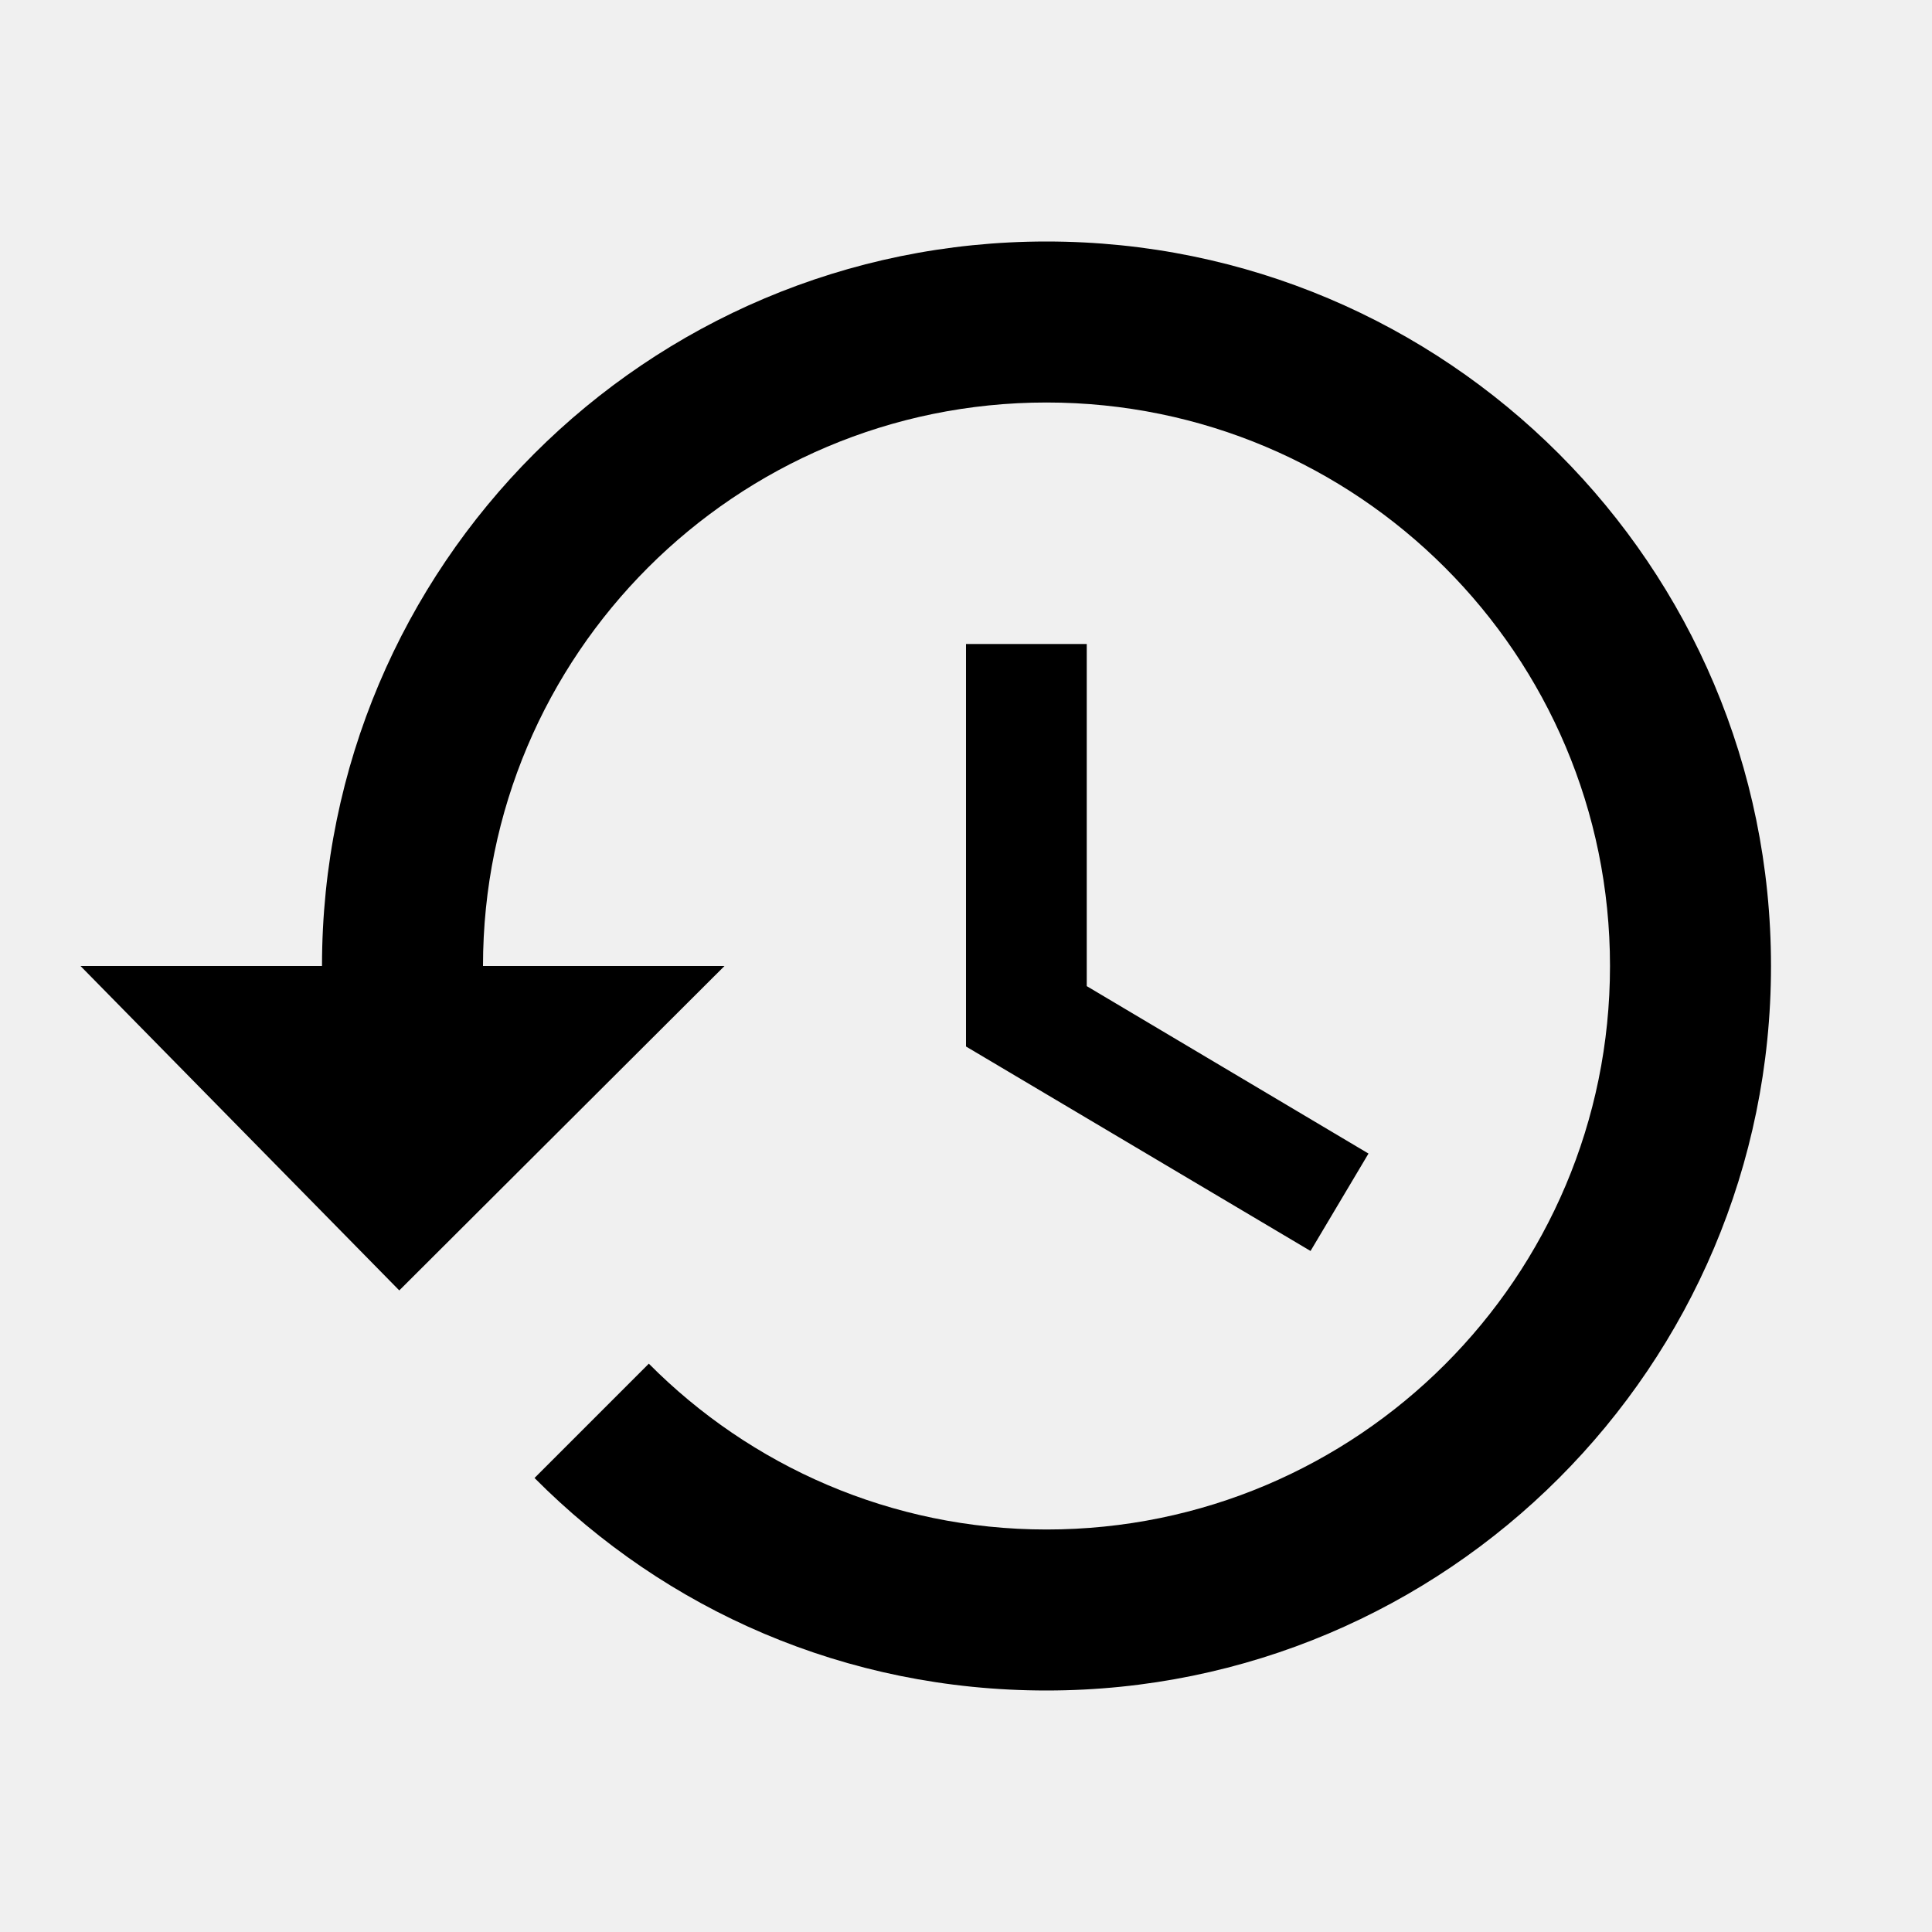
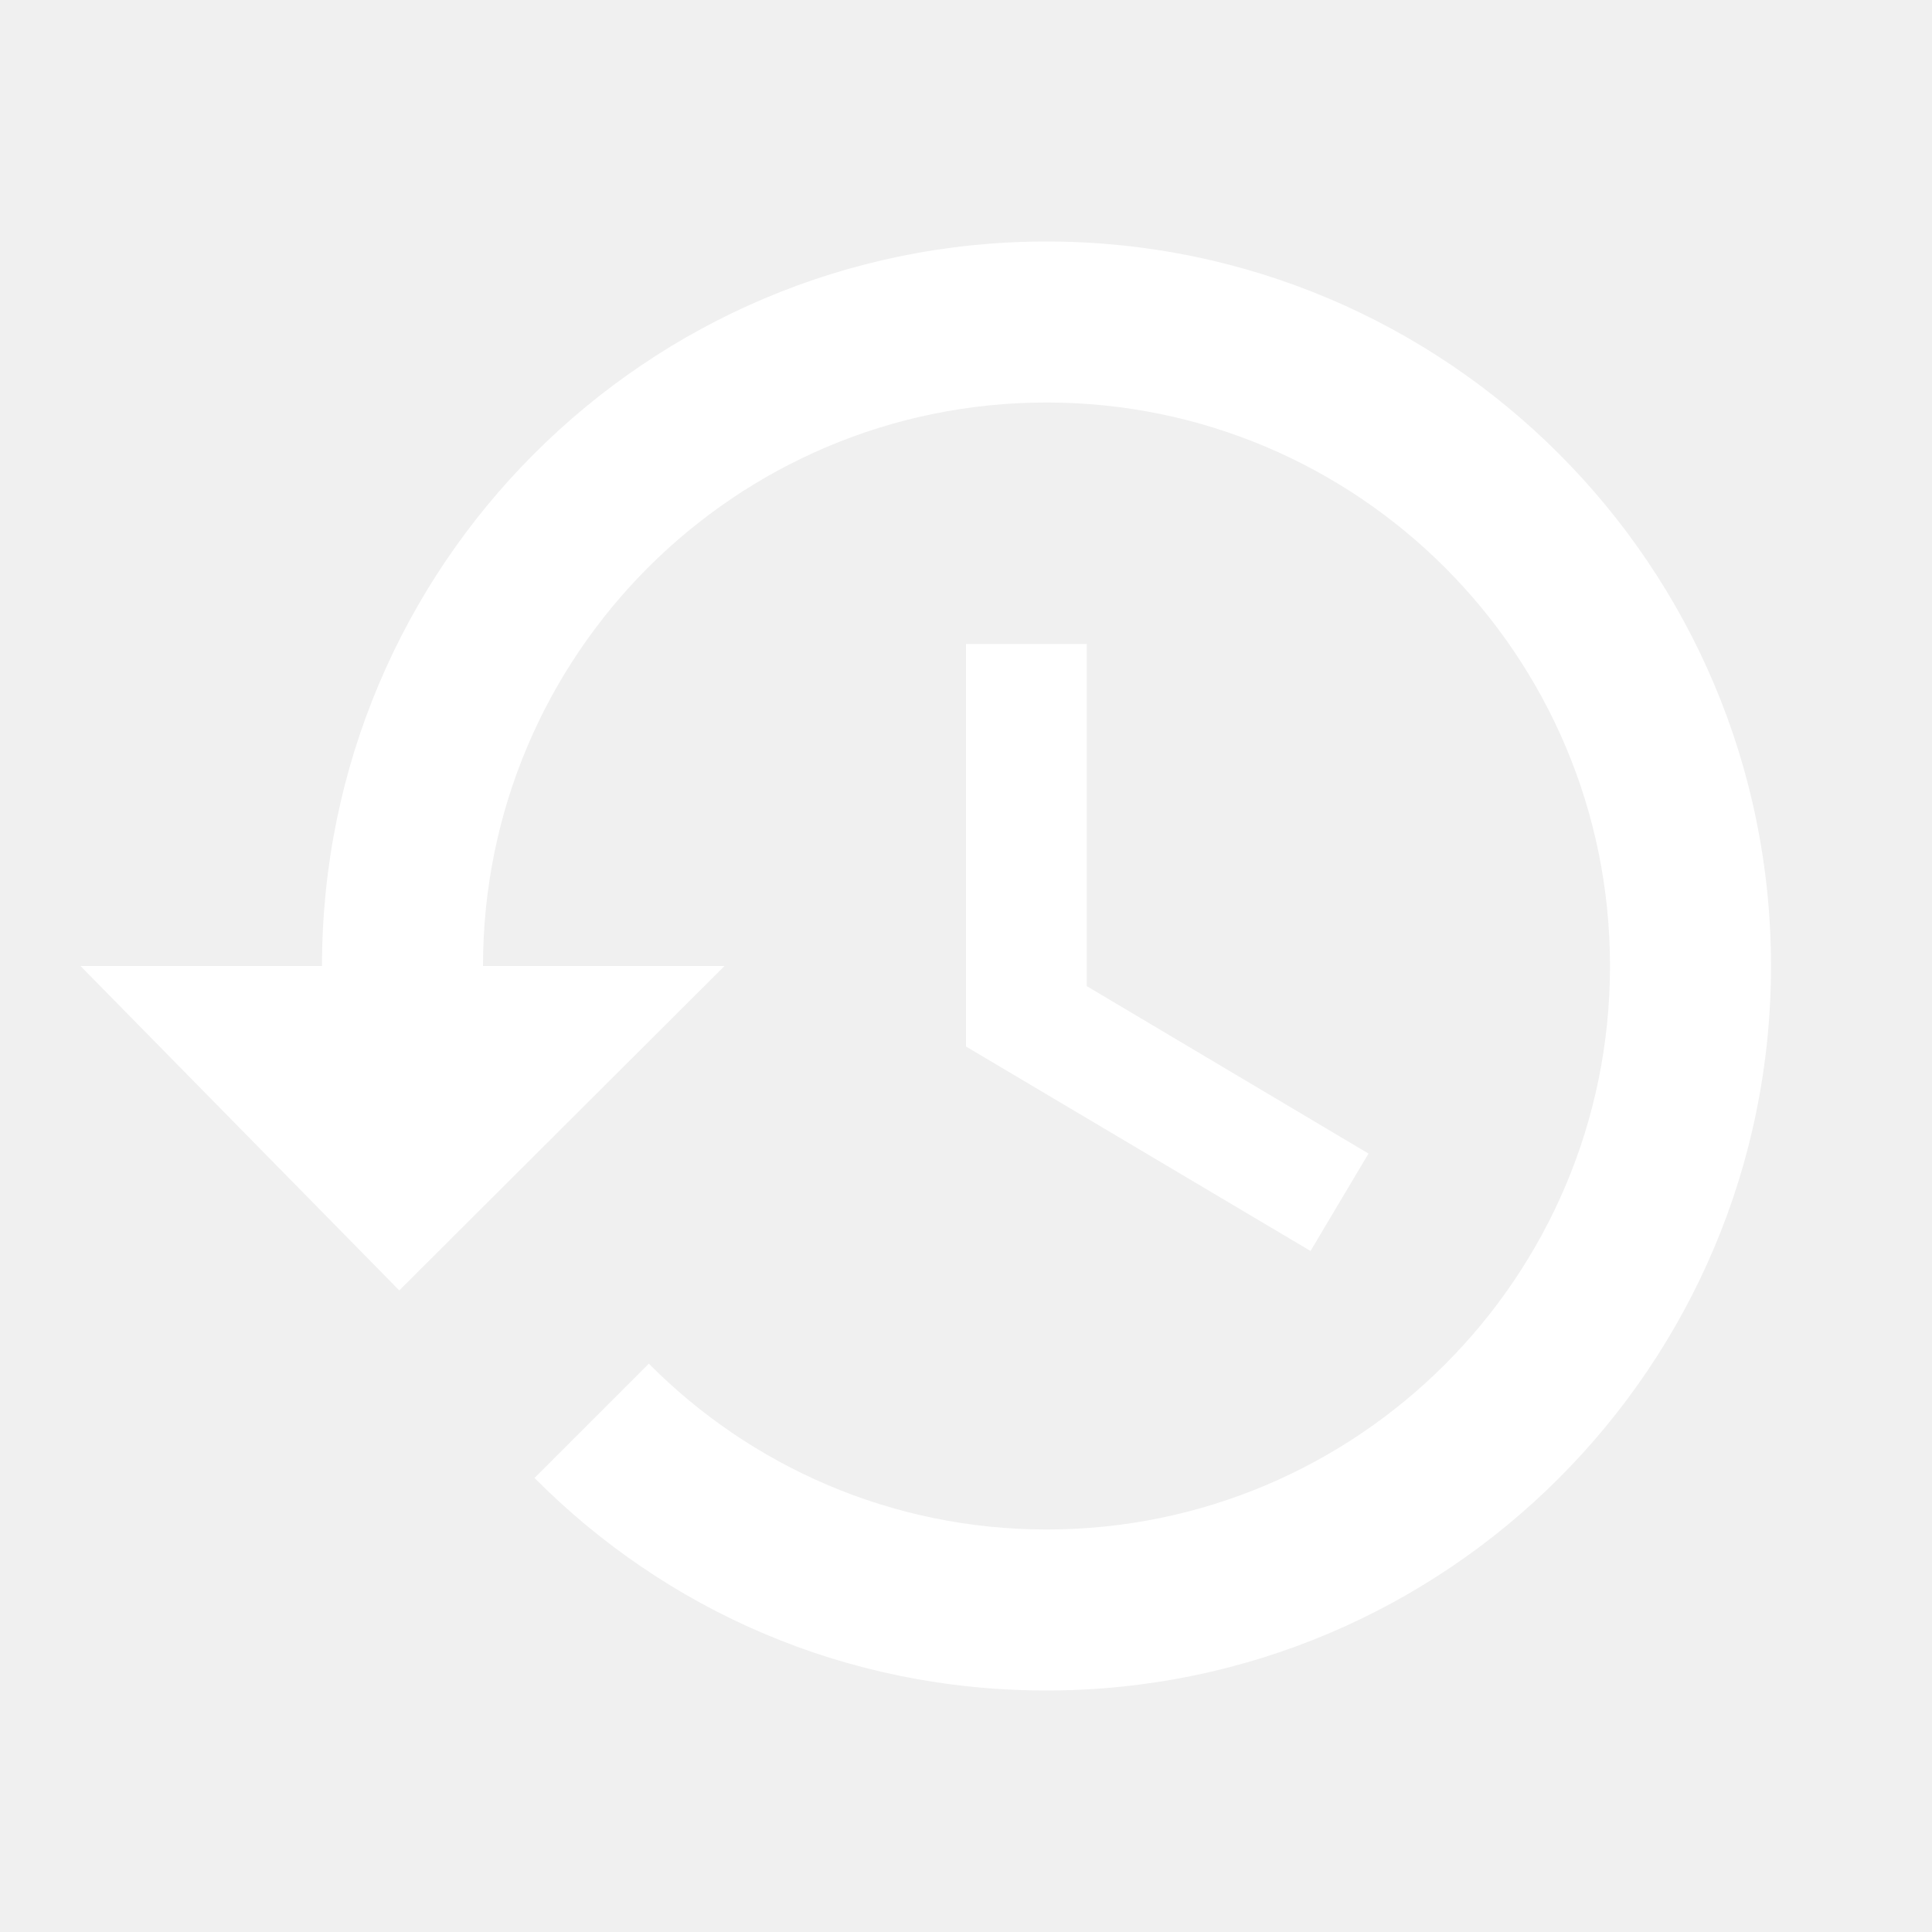
<svg xmlns="http://www.w3.org/2000/svg" viewBox="0 0 24 24">
-   <path d="M13.5,8H12V13L16.28,15.54L17,14.33L13.5,12.25V8M13,3A9,9 0 0,0 4,12H1L4.96,16.03L9,12H6A7,7 0 0,1 13,5A7,7 0 0,1 20,12A7,7 0 0,1 13,19C11.07,19 9.32,18.21 8.06,16.94L6.64,18.36C8.27,20 10.5,21 13,21A9,9 0 0,0 22,12A9,9 0 0,0 13,3" />
+   <path fill="#FFFFFF" d="M13.5,8H12V13L16.28,15.54L17,14.33L13.5,12.25V8M13,3A9,9 0 0,0 4,12H1L4.96,16.03L9,12H6A7,7 0 0,1 13,5A7,7 0 0,1 20,12A7,7 0 0,1 13,19C11.07,19 9.32,18.21 8.06,16.94L6.64,18.36C8.27,20 10.5,21 13,21A9,9 0 0,0 22,12A9,9 0 0,0 13,3" />
</svg>
